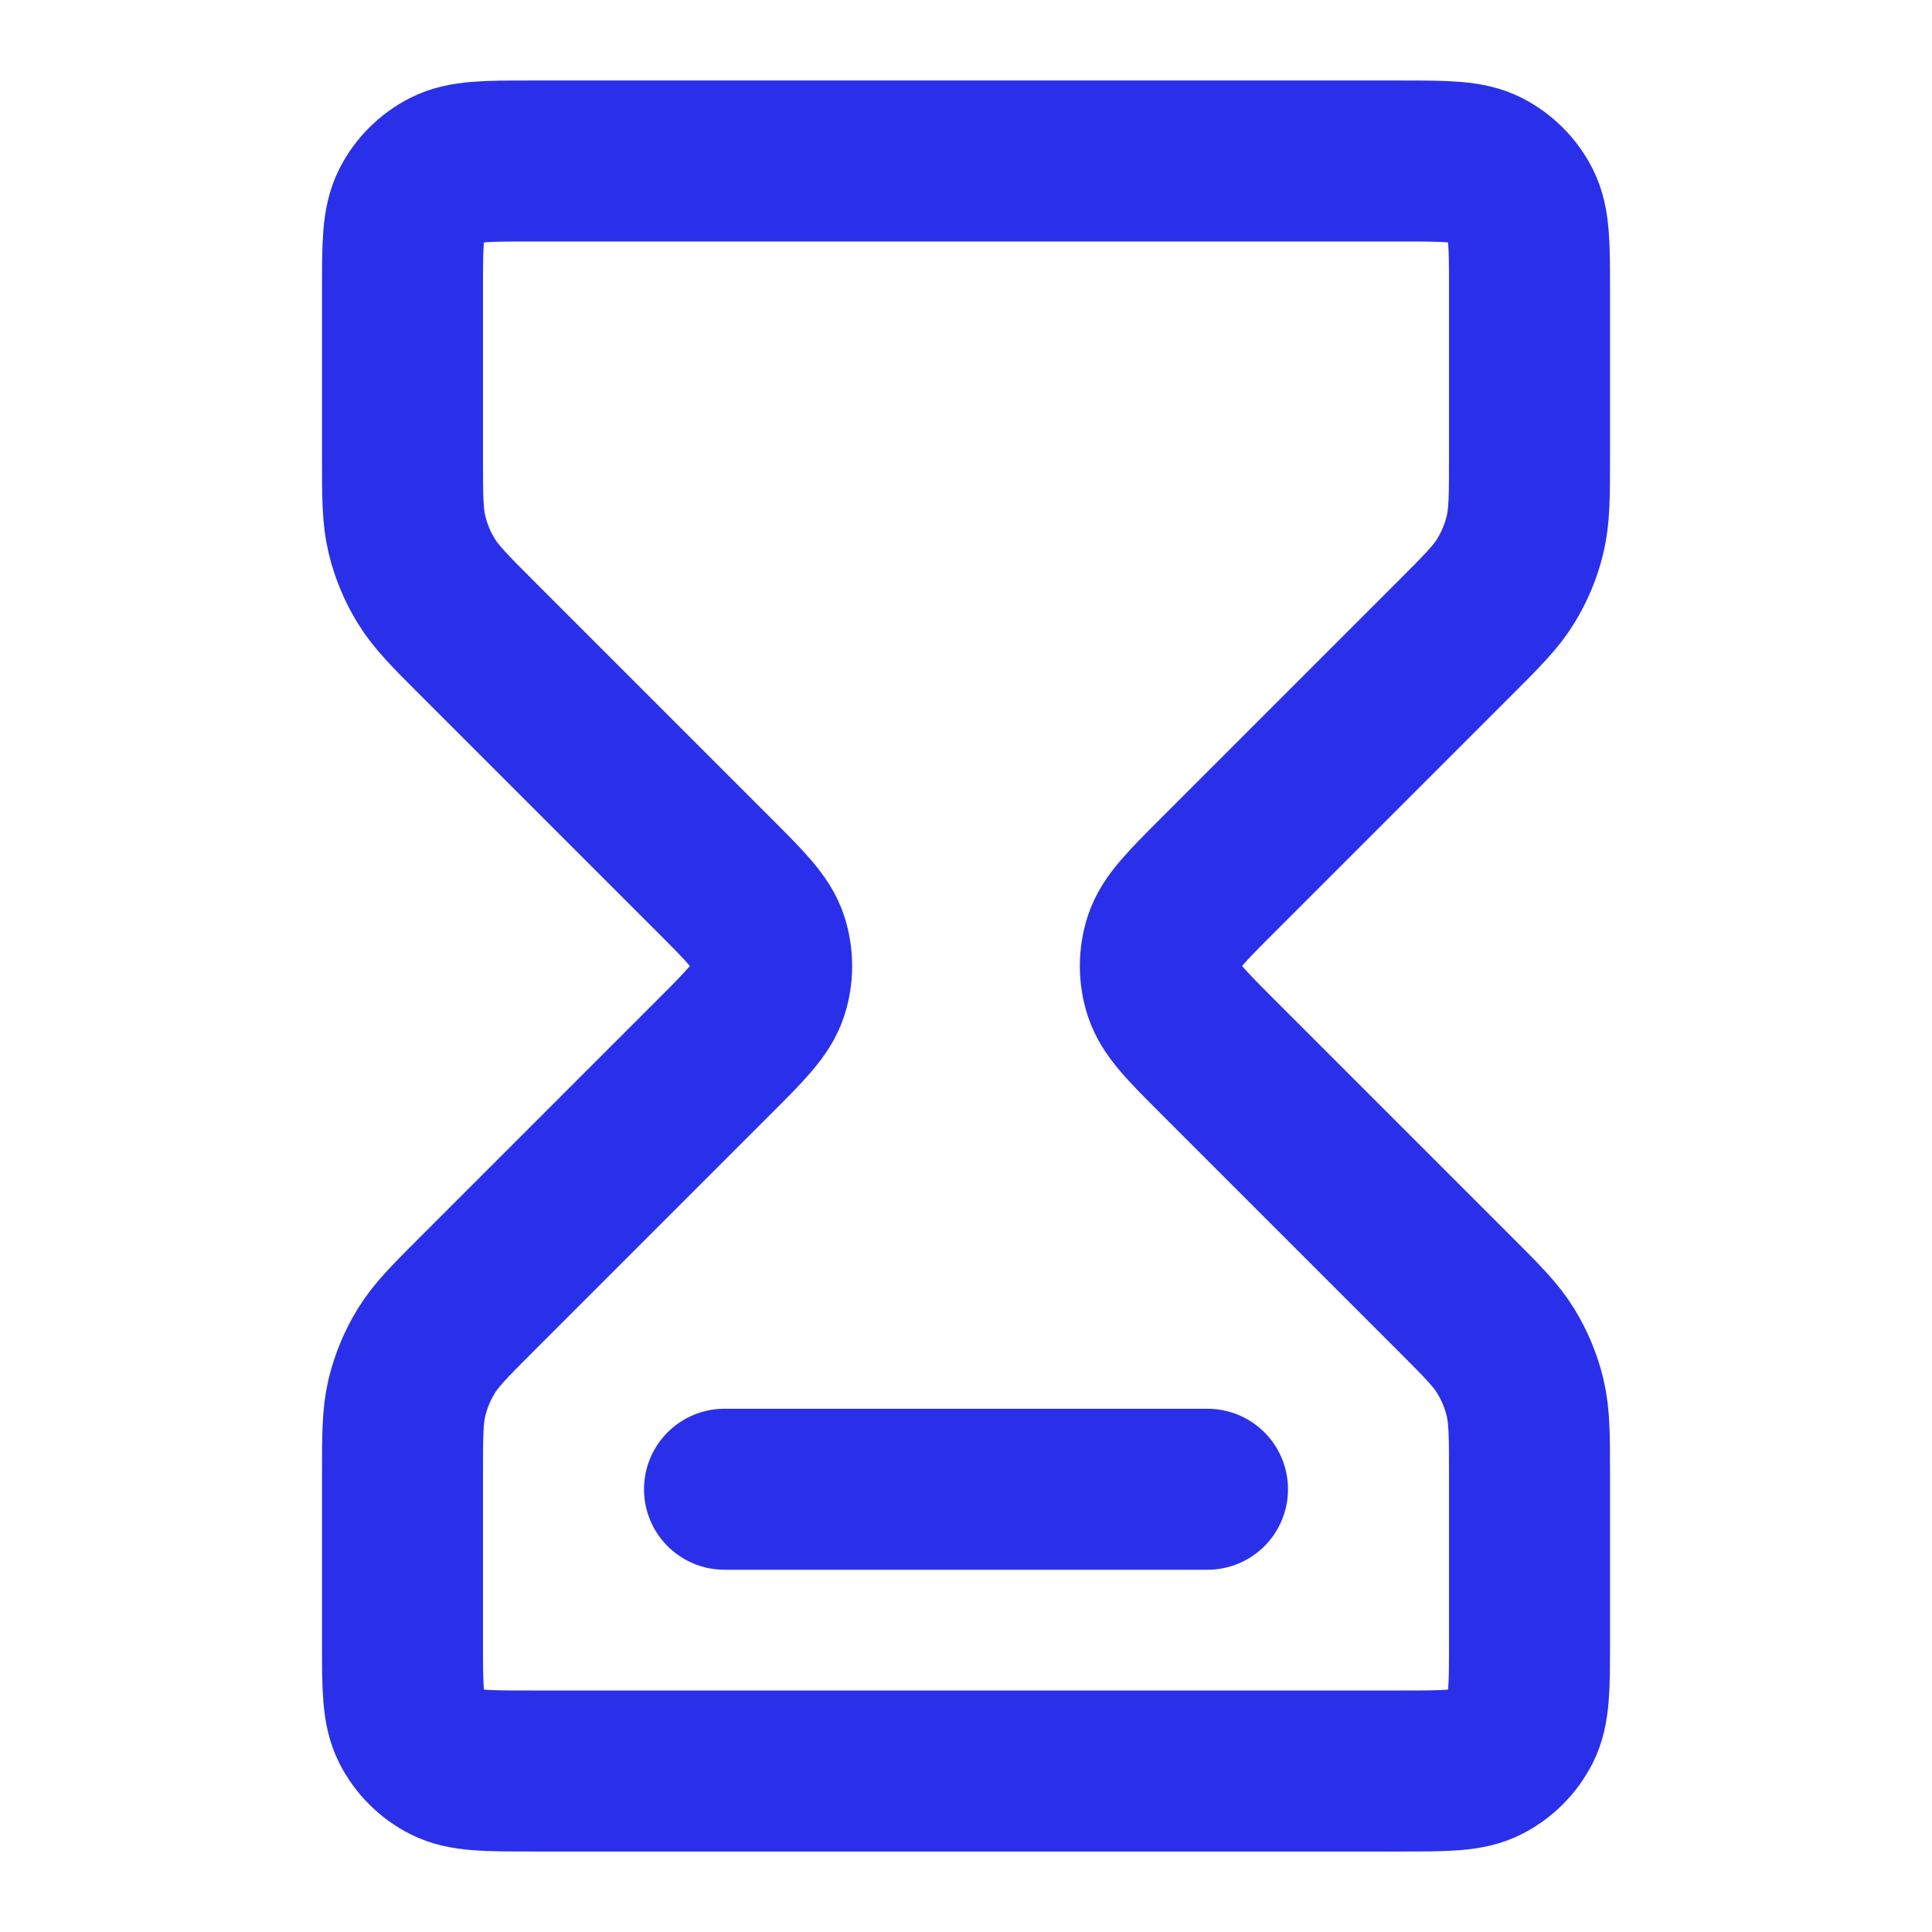
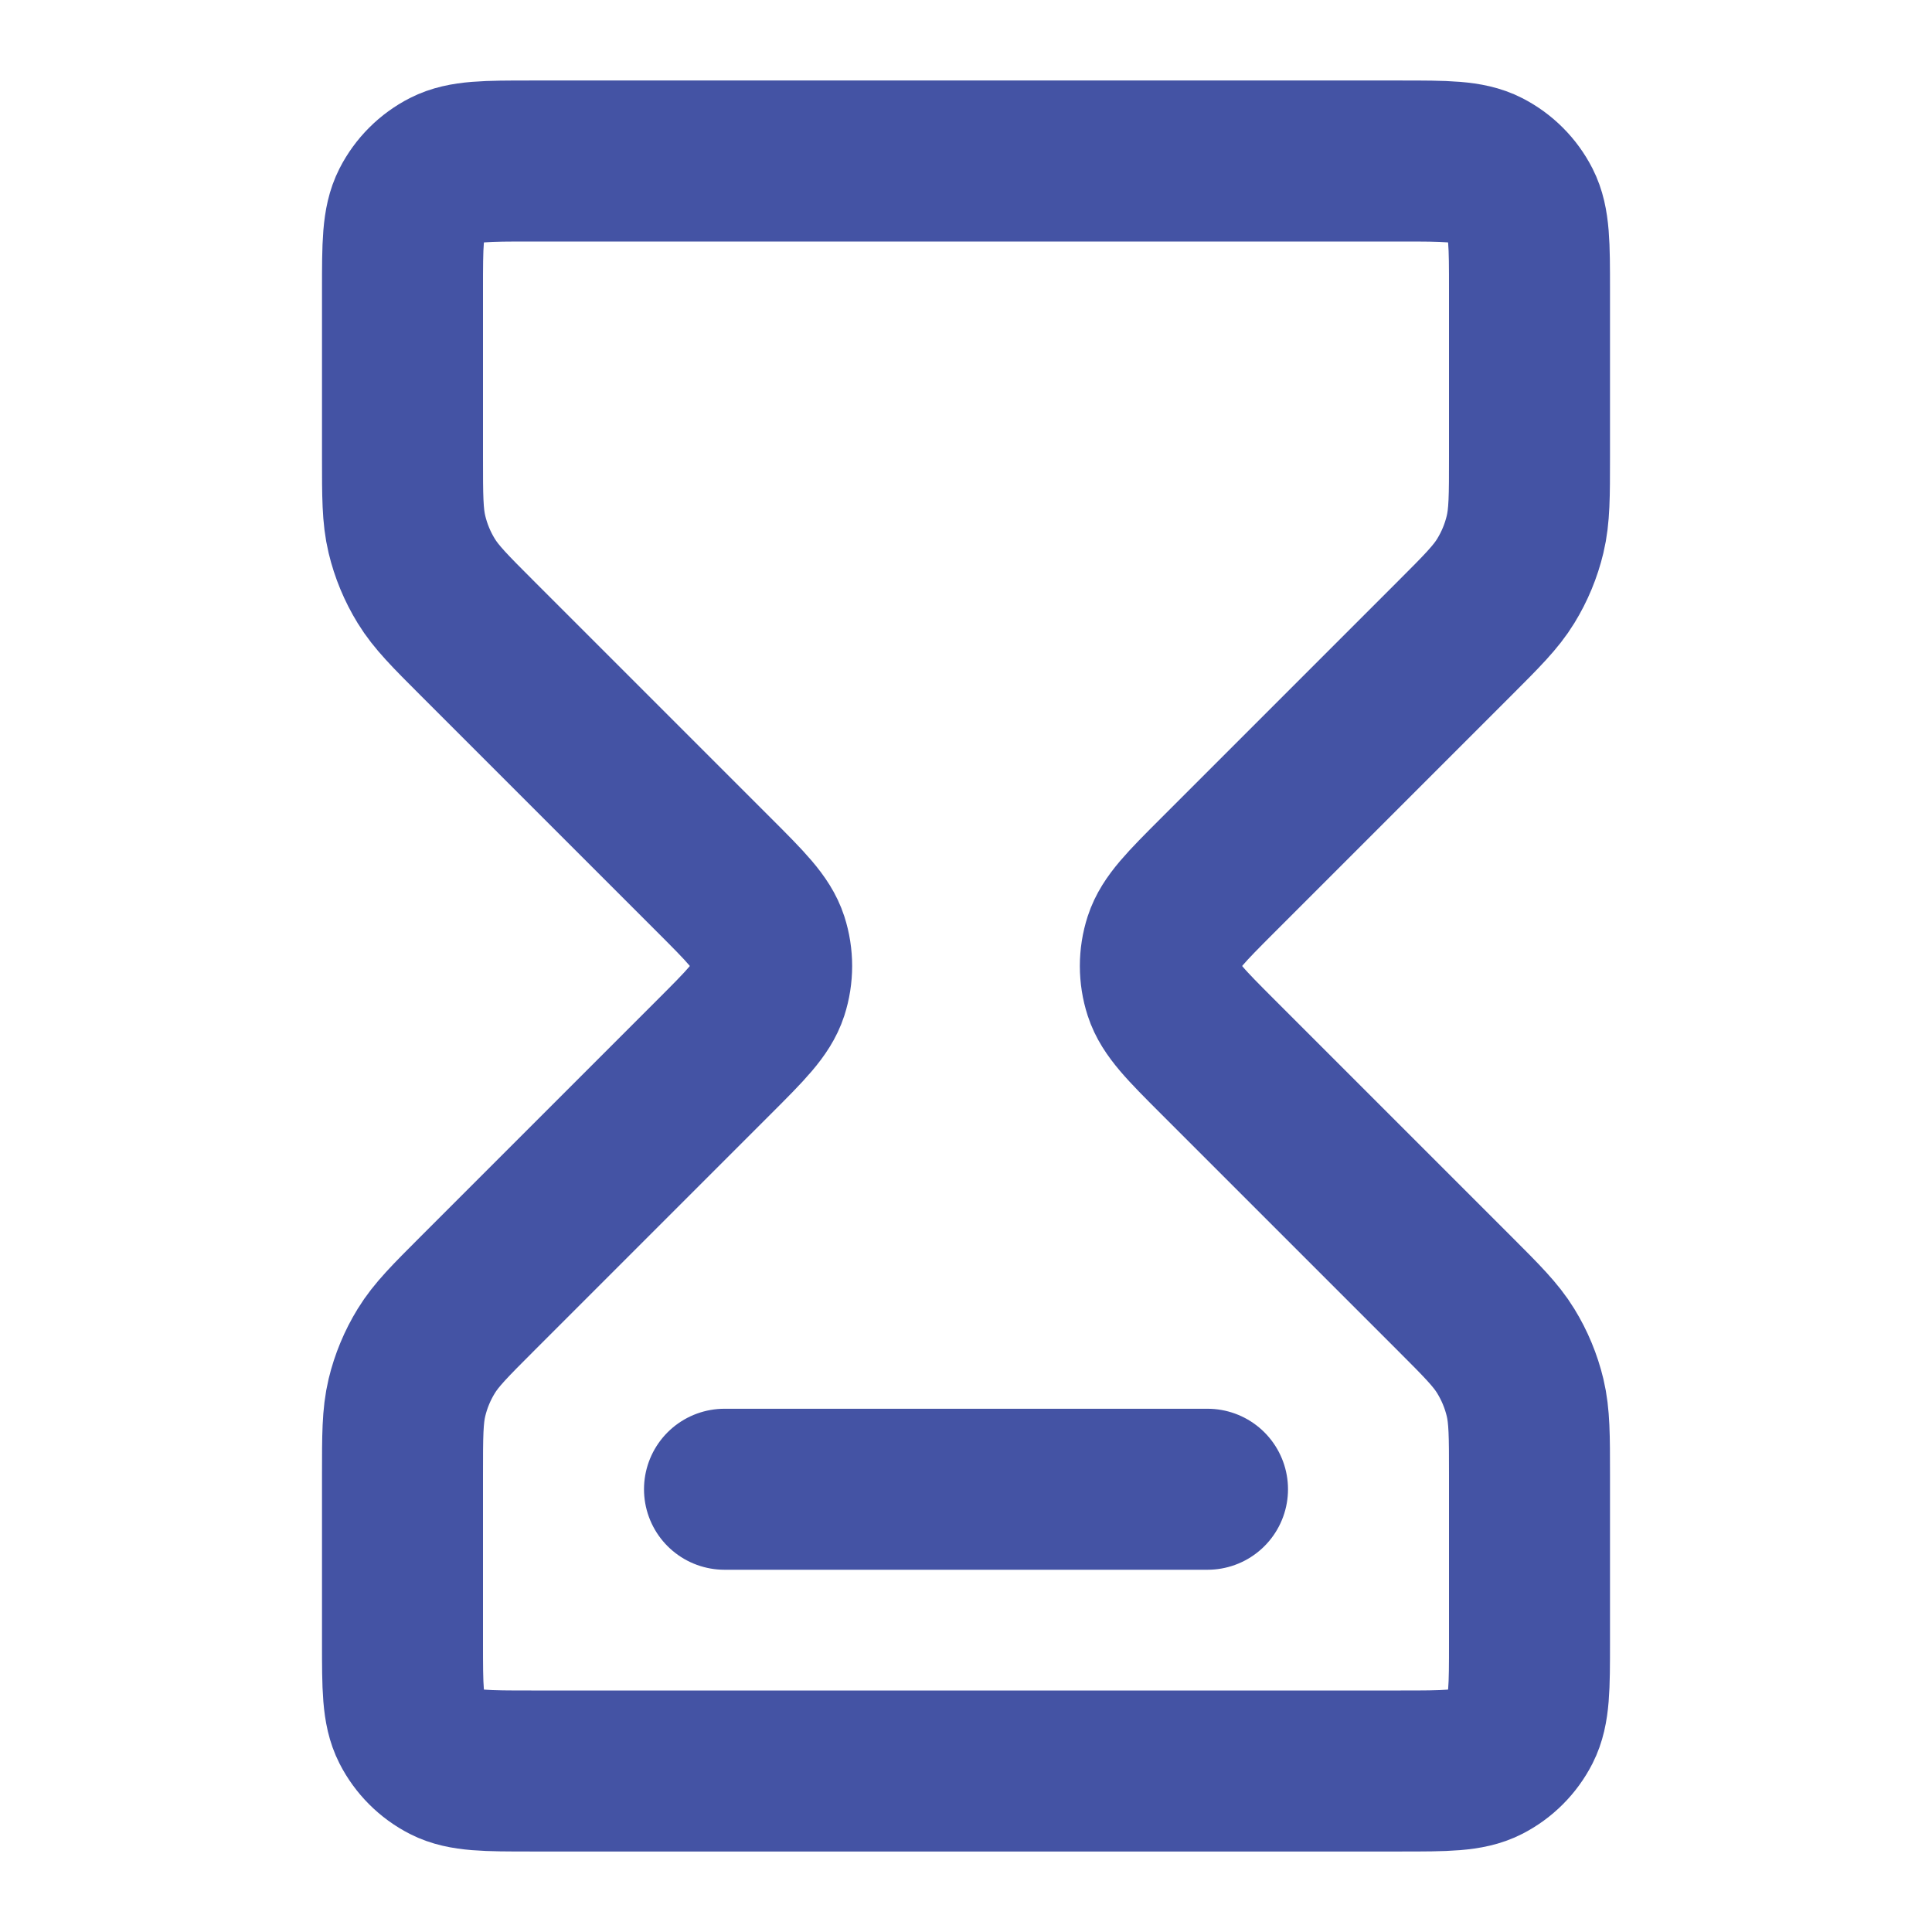
<svg xmlns="http://www.w3.org/2000/svg" width="24" height="24" viewBox="0 0 24 24" fill="none">
-   <path d="M9 18.5H15M6.6 2H17.4C17.96 2 18.24 2 18.454 2.109C18.642 2.205 18.795 2.358 18.891 2.546C19 2.76 19 3.04 19 3.6V5.675C19 6.164 19 6.408 18.945 6.638C18.896 6.843 18.815 7.038 18.705 7.217C18.582 7.418 18.409 7.591 18.063 7.937L15.131 10.869C14.735 11.265 14.537 11.463 14.463 11.691C14.398 11.892 14.398 12.108 14.463 12.309C14.537 12.537 14.735 12.735 15.131 13.131L18.063 16.063C18.409 16.409 18.582 16.582 18.705 16.783C18.815 16.962 18.896 17.157 18.945 17.361C19 17.592 19 17.836 19 18.326V20.4C19 20.96 19 21.24 18.891 21.454C18.795 21.642 18.642 21.795 18.454 21.891C18.24 22 17.96 22 17.4 22H6.6C6.04 22 5.76 22 5.546 21.891C5.358 21.795 5.205 21.642 5.109 21.454C5 21.24 5 20.96 5 20.4V18.326C5 17.836 5 17.592 5.055 17.361C5.104 17.157 5.185 16.962 5.295 16.783C5.418 16.582 5.591 16.409 5.937 16.063L8.869 13.131C9.265 12.735 9.463 12.537 9.537 12.309C9.602 12.108 9.602 11.892 9.537 11.691C9.463 11.463 9.265 11.265 8.869 10.869L5.937 7.937C5.591 7.591 5.418 7.418 5.295 7.217C5.185 7.038 5.104 6.843 5.055 6.638C5 6.408 5 6.164 5 5.675V3.6C5 3.04 5 2.76 5.109 2.546C5.205 2.358 5.358 2.205 5.546 2.109C5.76 2 6.04 2 6.6 2Z" stroke="#2A30EA" stroke-width="2" stroke-linecap="round" stroke-linejoin="round" />
+   <path d="M9 18.5H15M6.6 2H17.4C17.96 2 18.24 2 18.454 2.109C18.642 2.205 18.795 2.358 18.891 2.546C19 2.76 19 3.04 19 3.6V5.675C19 6.164 19 6.408 18.945 6.638C18.896 6.843 18.815 7.038 18.705 7.217C18.582 7.418 18.409 7.591 18.063 7.937L15.131 10.869C14.735 11.265 14.537 11.463 14.463 11.691C14.398 11.892 14.398 12.108 14.463 12.309C14.537 12.537 14.735 12.735 15.131 13.131L18.063 16.063C18.409 16.409 18.582 16.582 18.705 16.783C18.815 16.962 18.896 17.157 18.945 17.361C19 17.592 19 17.836 19 18.326V20.4C19 20.96 19 21.24 18.891 21.454C18.795 21.642 18.642 21.795 18.454 21.891C18.24 22 17.96 22 17.4 22H6.6C6.04 22 5.76 22 5.546 21.891C5.358 21.795 5.205 21.642 5.109 21.454C5 21.24 5 20.96 5 20.4V18.326C5 17.836 5 17.592 5.055 17.361C5.104 17.157 5.185 16.962 5.295 16.783C5.418 16.582 5.591 16.409 5.937 16.063L8.869 13.131C9.265 12.735 9.463 12.537 9.537 12.309C9.602 12.108 9.602 11.892 9.537 11.691C9.463 11.463 9.265 11.265 8.869 10.869L5.937 7.937C5.591 7.591 5.418 7.418 5.295 7.217C5.185 7.038 5.104 6.843 5.055 6.638C5 6.408 5 6.164 5 5.675V3.6C5 3.04 5 2.76 5.109 2.546C5.205 2.358 5.358 2.205 5.546 2.109C5.76 2 6.04 2 6.6 2Z" stroke="#4453a4" stroke-width="2" stroke-linecap="round" stroke-linejoin="round" />
</svg>
